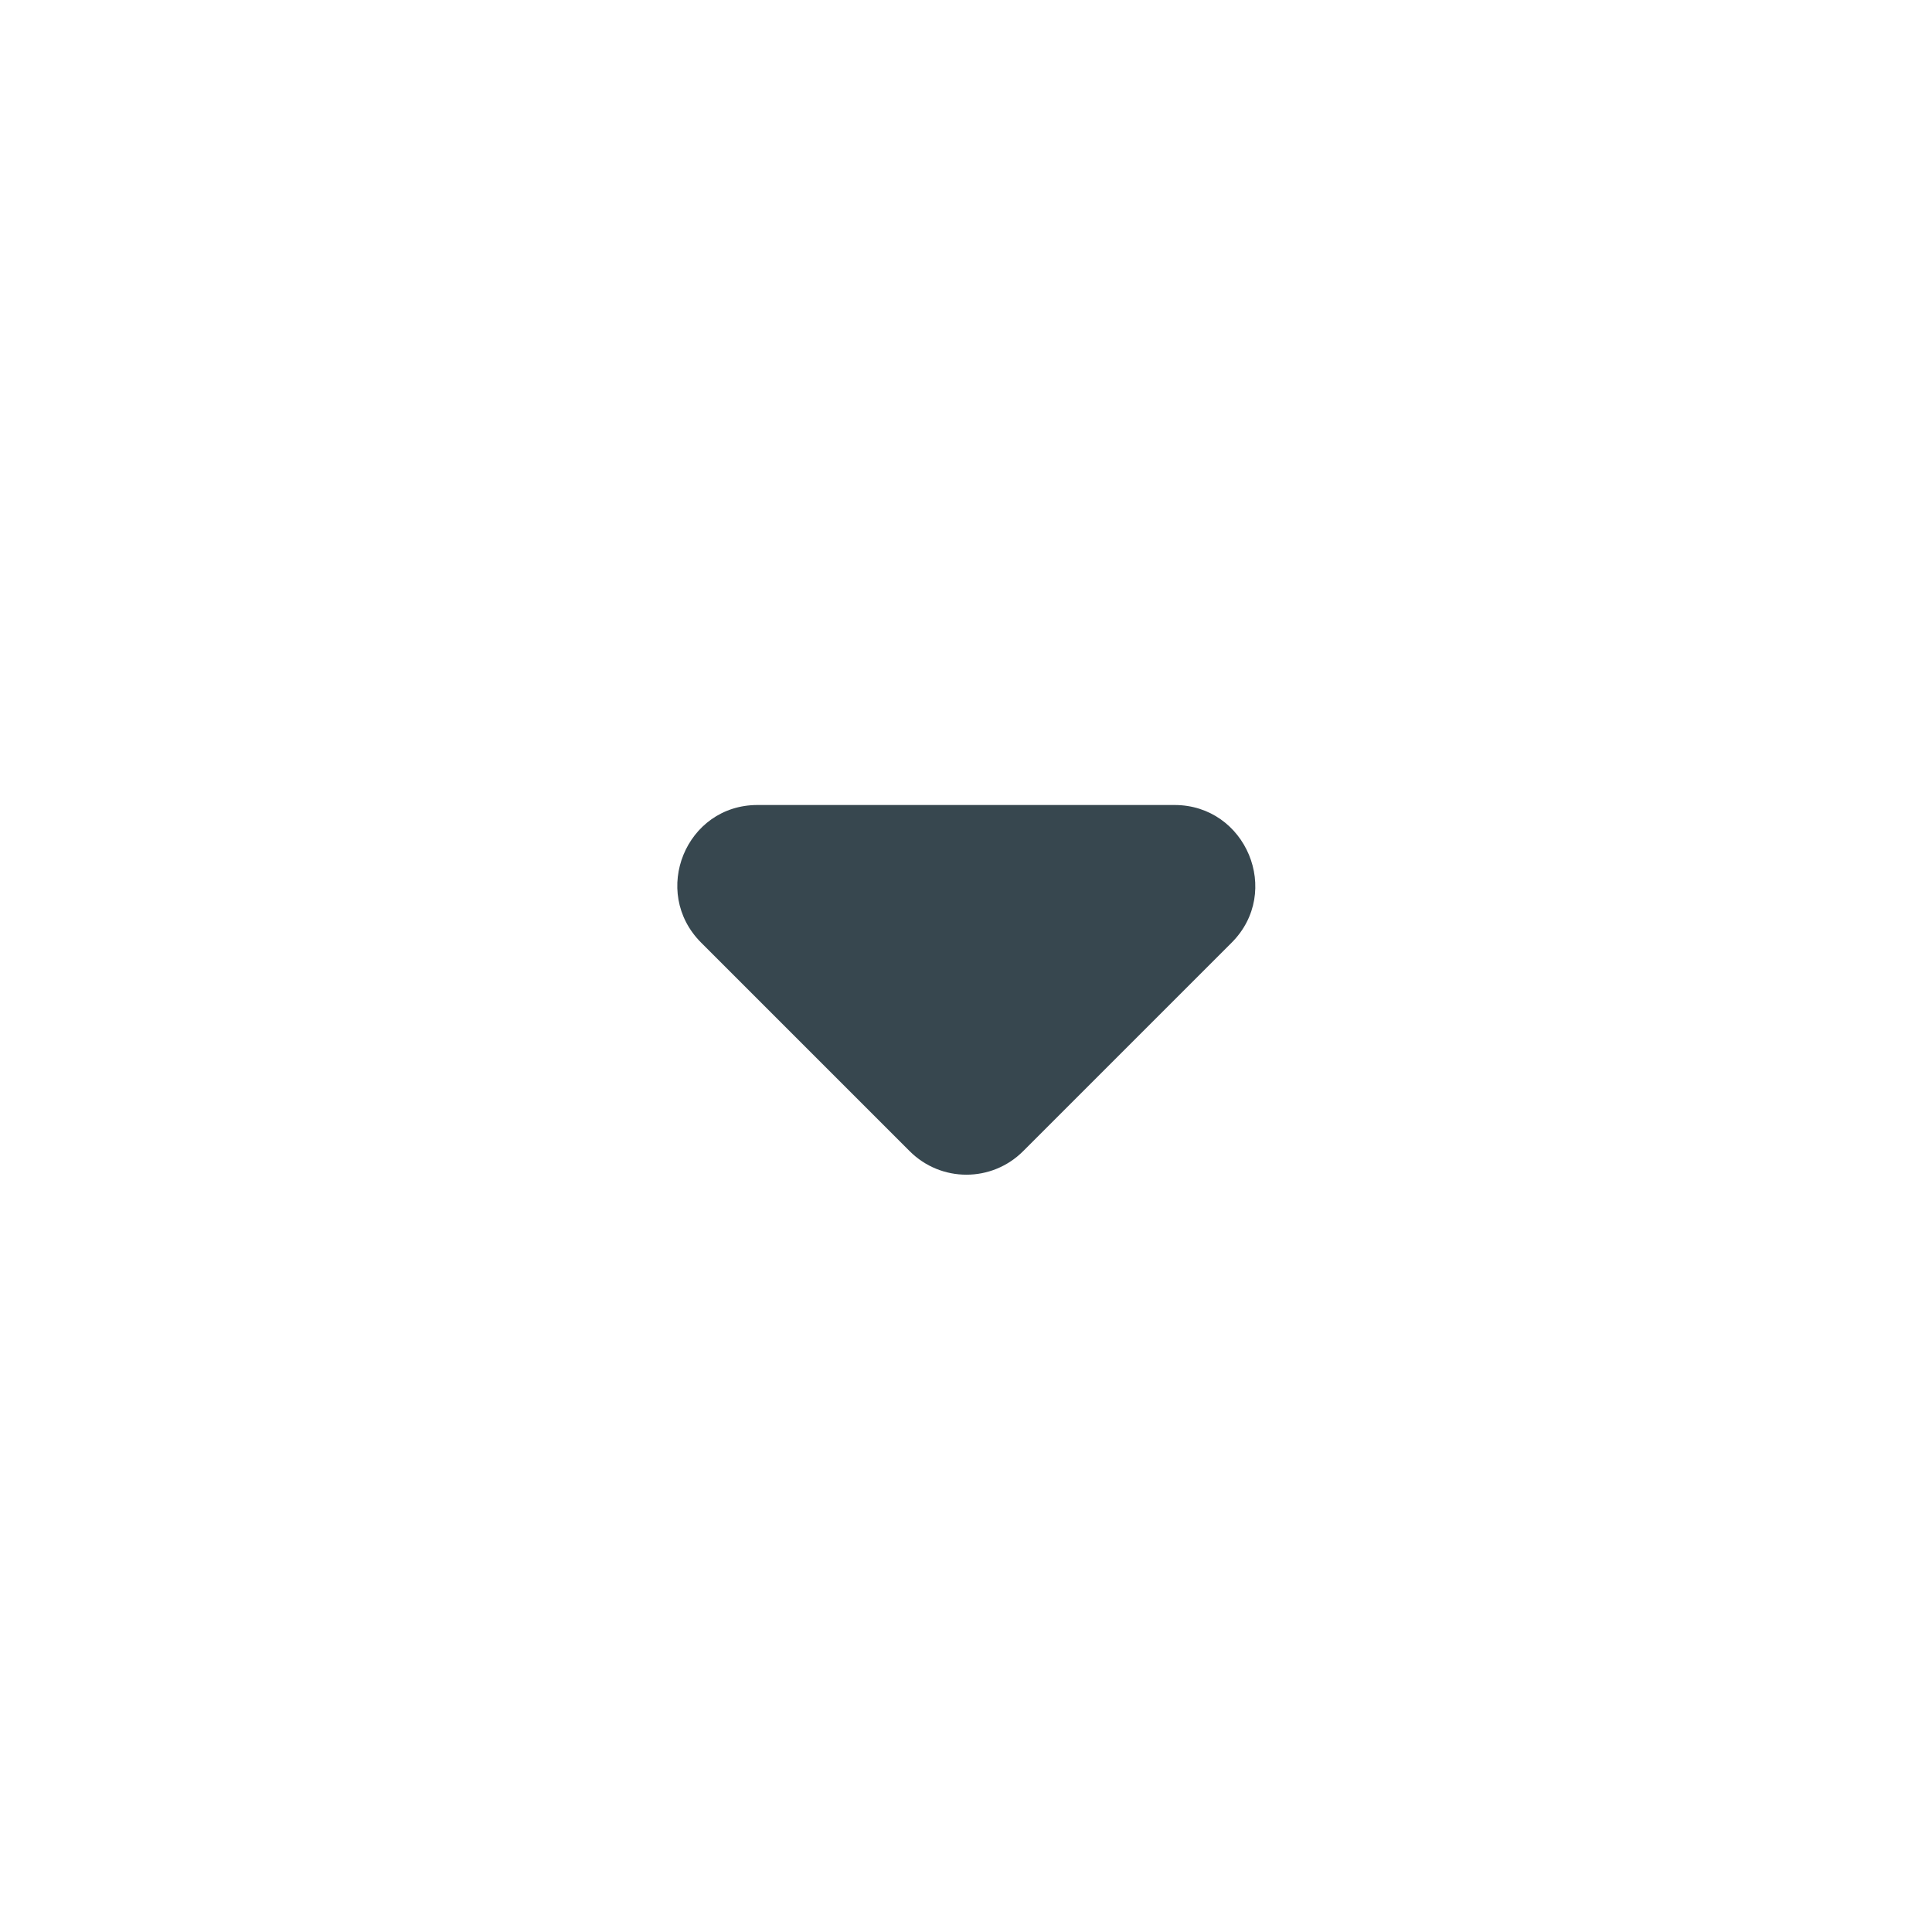
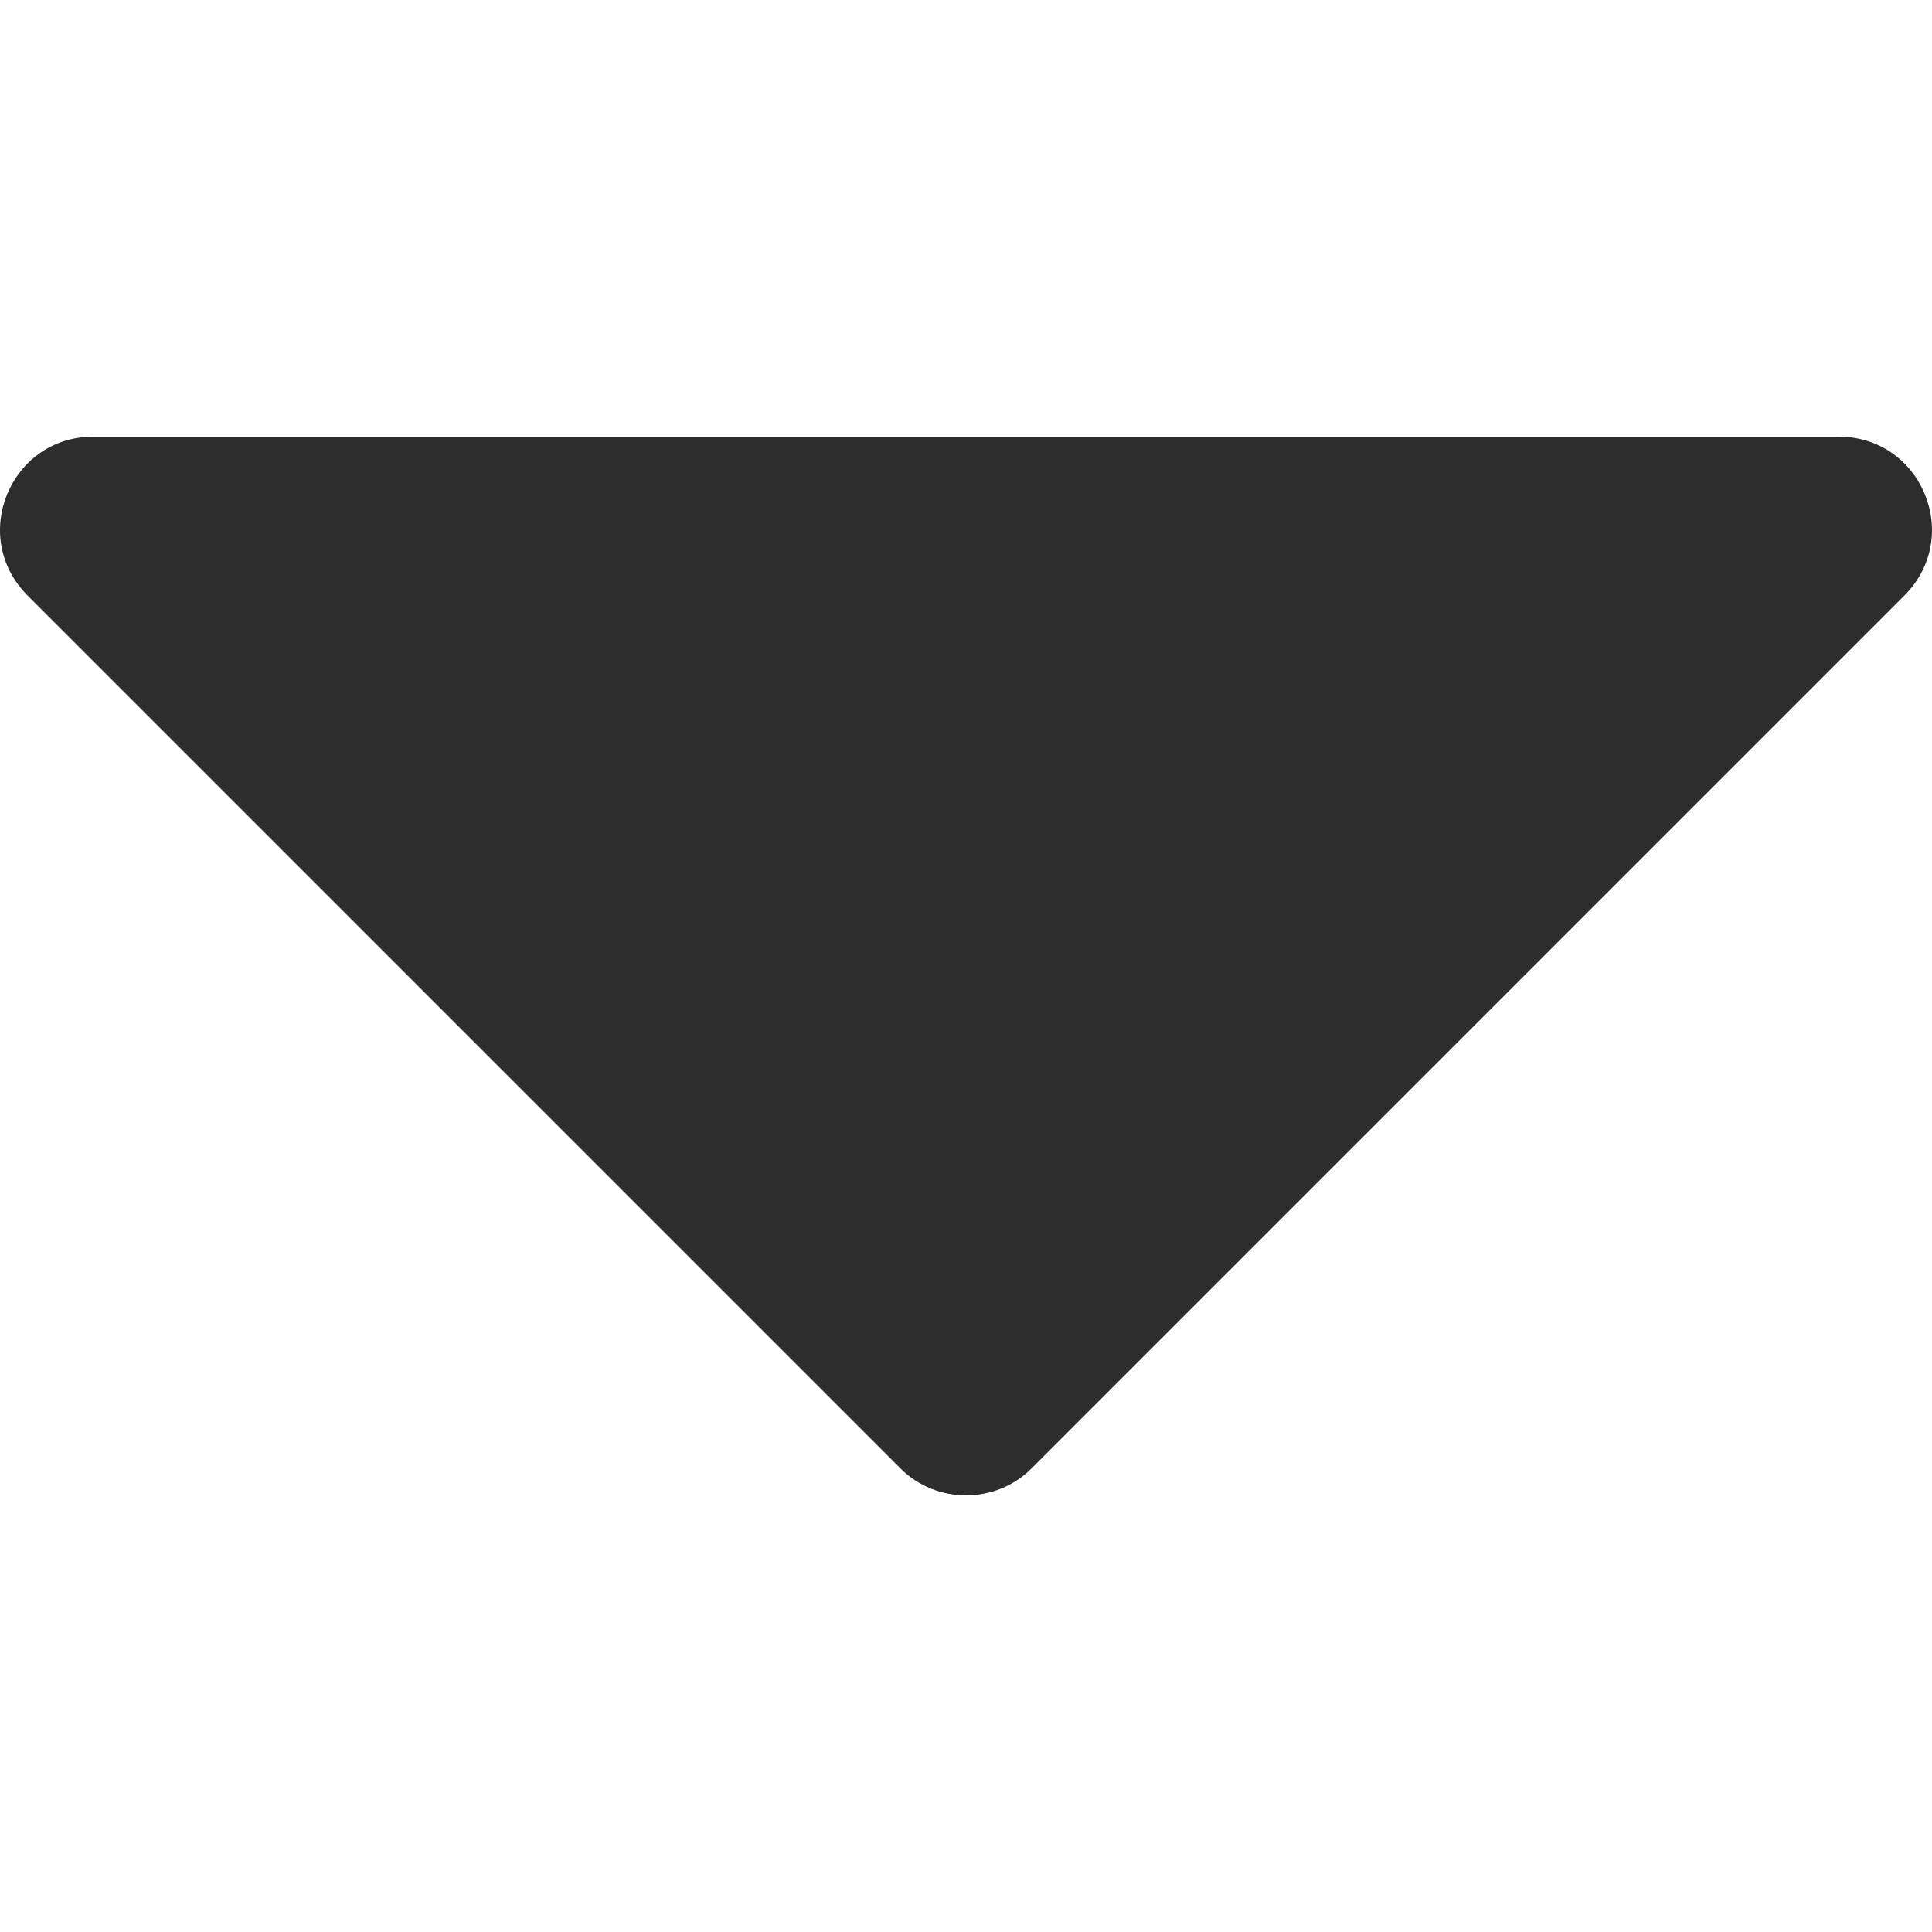
- <svg xmlns="http://www.w3.org/2000/svg" height="24px" viewBox="0 0 24 24" width="24px" fill="#37474f">
-   <path d="M0 0h24v24H0V0z" fill="none" />
-   <path d="M8.71 11.71l2.59 2.59c.39.39 1.02.39 1.41 0l2.59-2.59c.63-.63.18-1.71-.71-1.71H9.41c-.89 0-1.33 1.08-.7 1.71z" />
+ <svg xmlns="http://www.w3.org/2000/svg" version="1.1" width="512" height="512" x="0" y="0" viewBox="0 0 123.959 123.958" style="enable-background:new 0 0 512 512" xml:space="preserve" class="">
+   <path d="M117.979,28.017h-112c-5.3,0-8,6.4-4.2,10.2l56,56c2.3,2.3,6.1,2.3,8.401,0l56-56   C125.979,34.417,123.279,28.017,117.979,28.017z" fill="#2d2d2d" data-original="#2d2d2d" class="" />
</svg>
